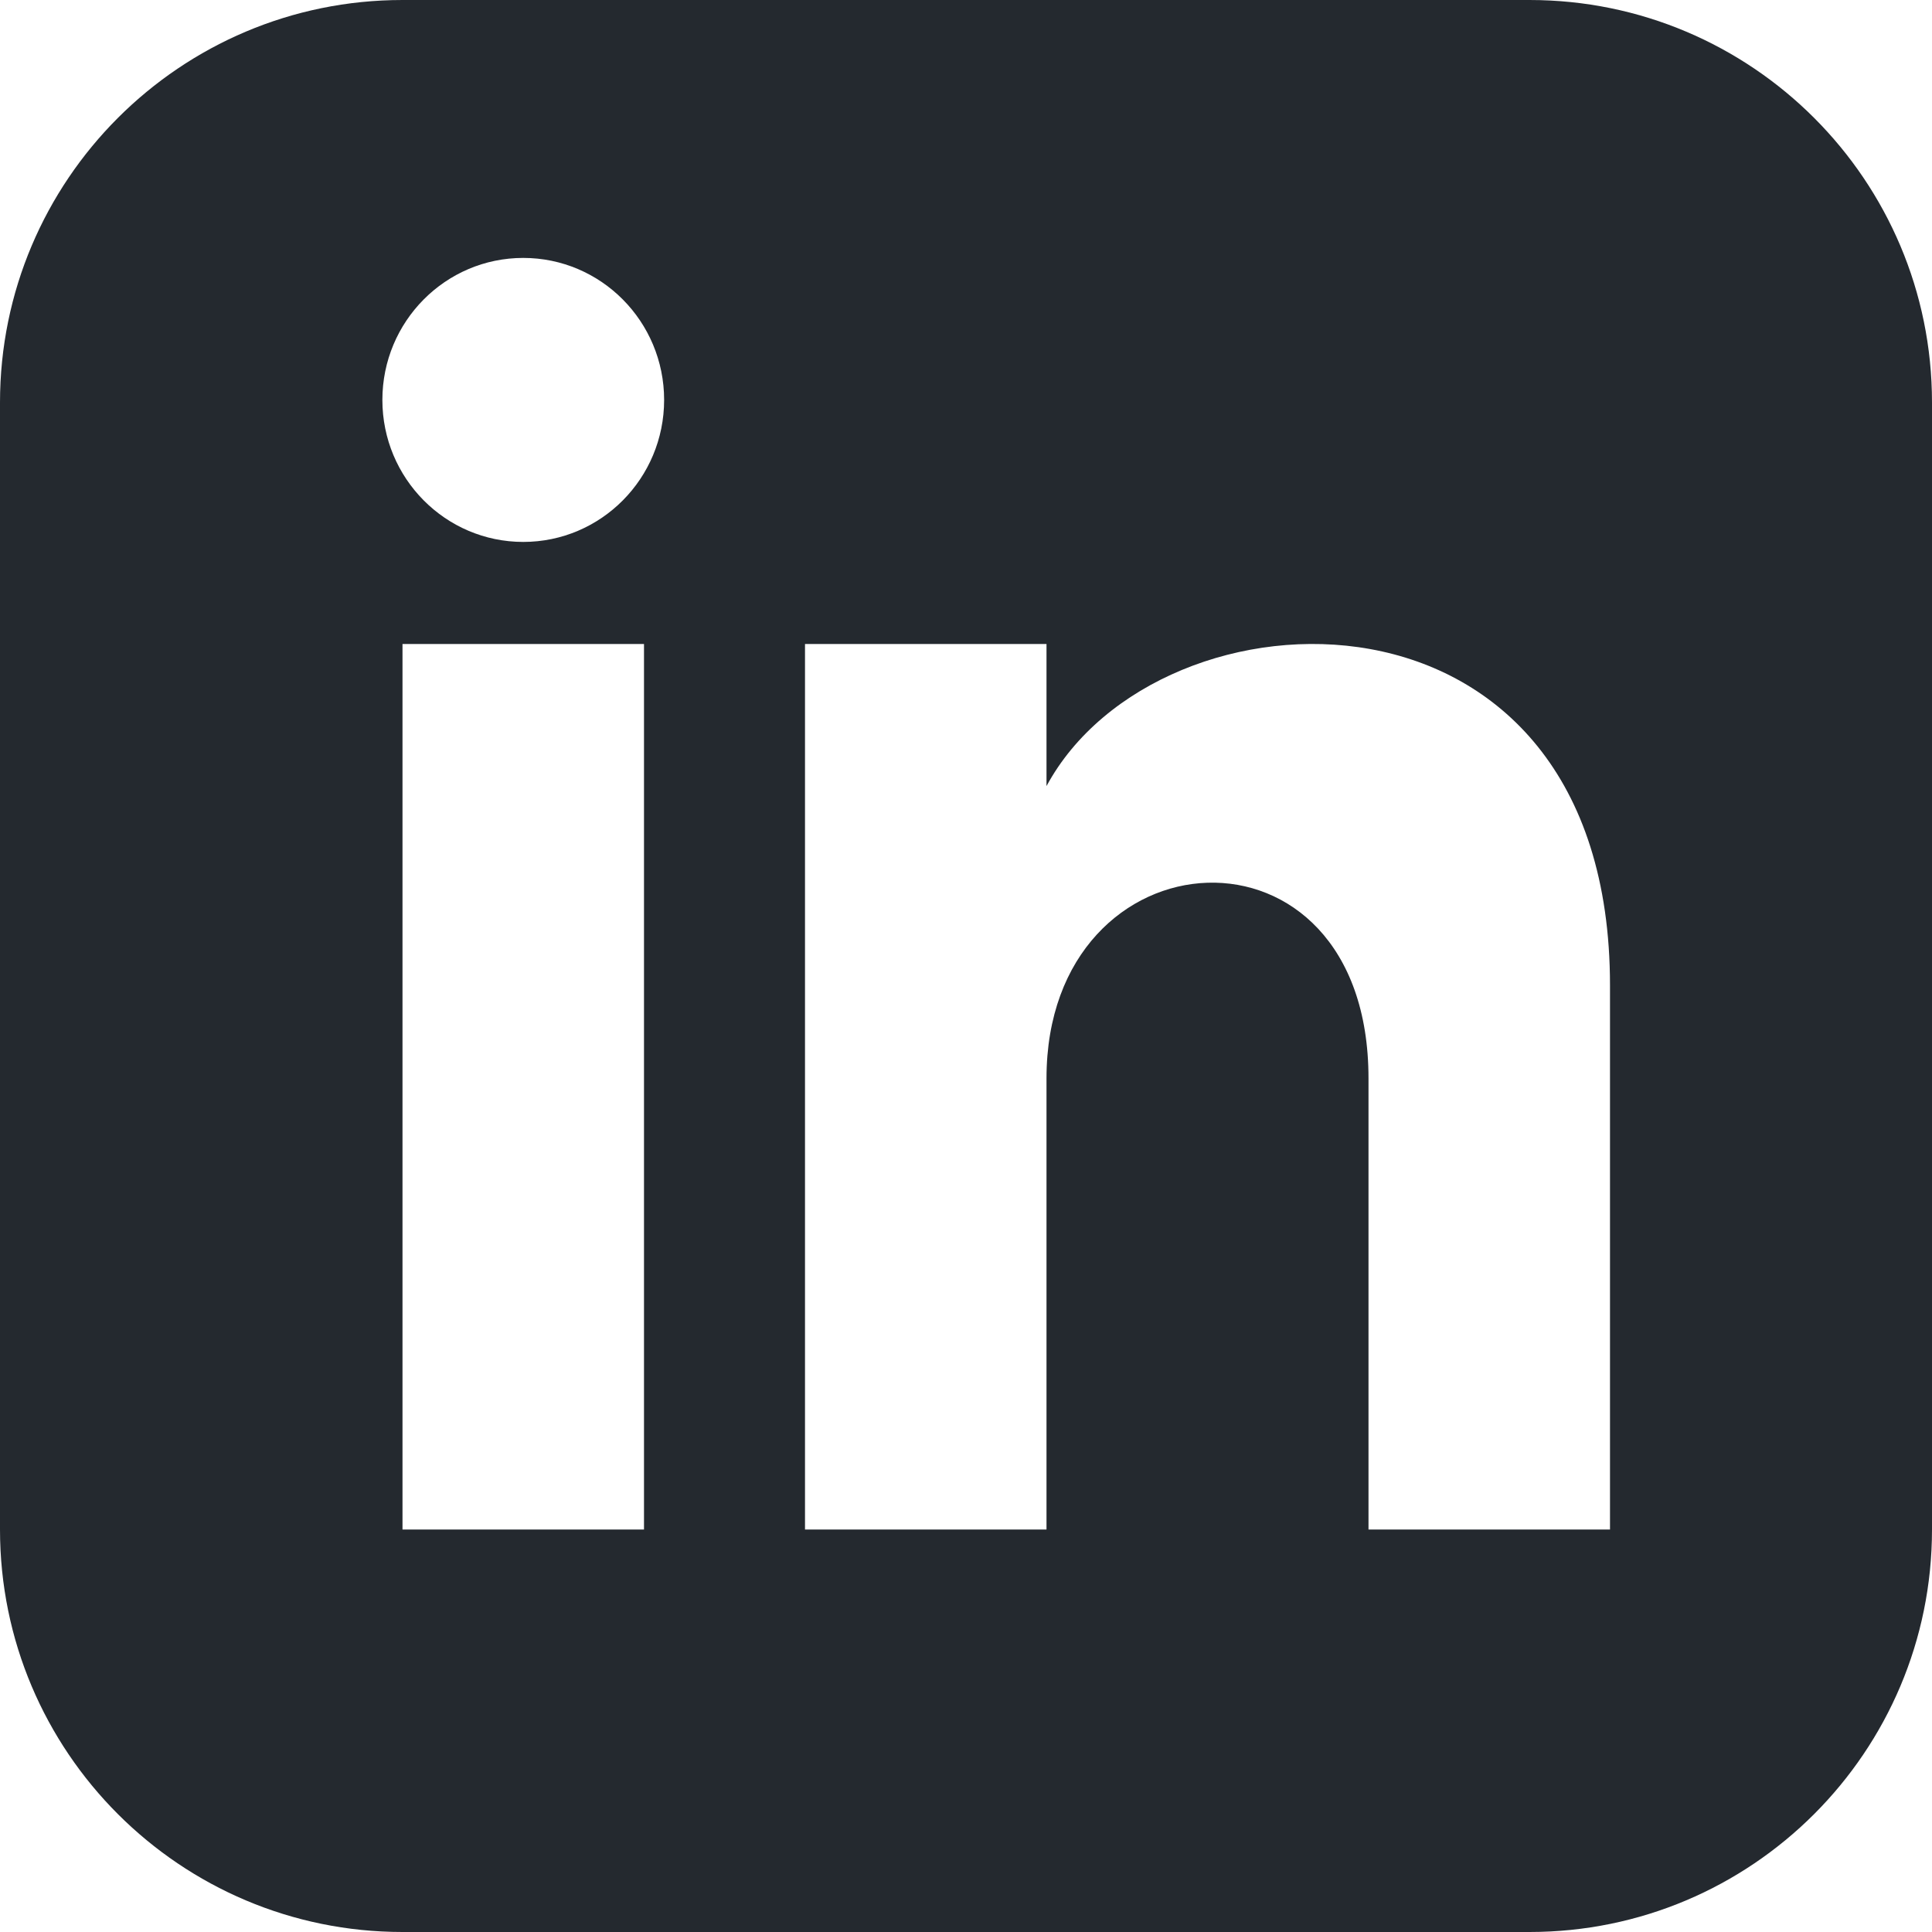
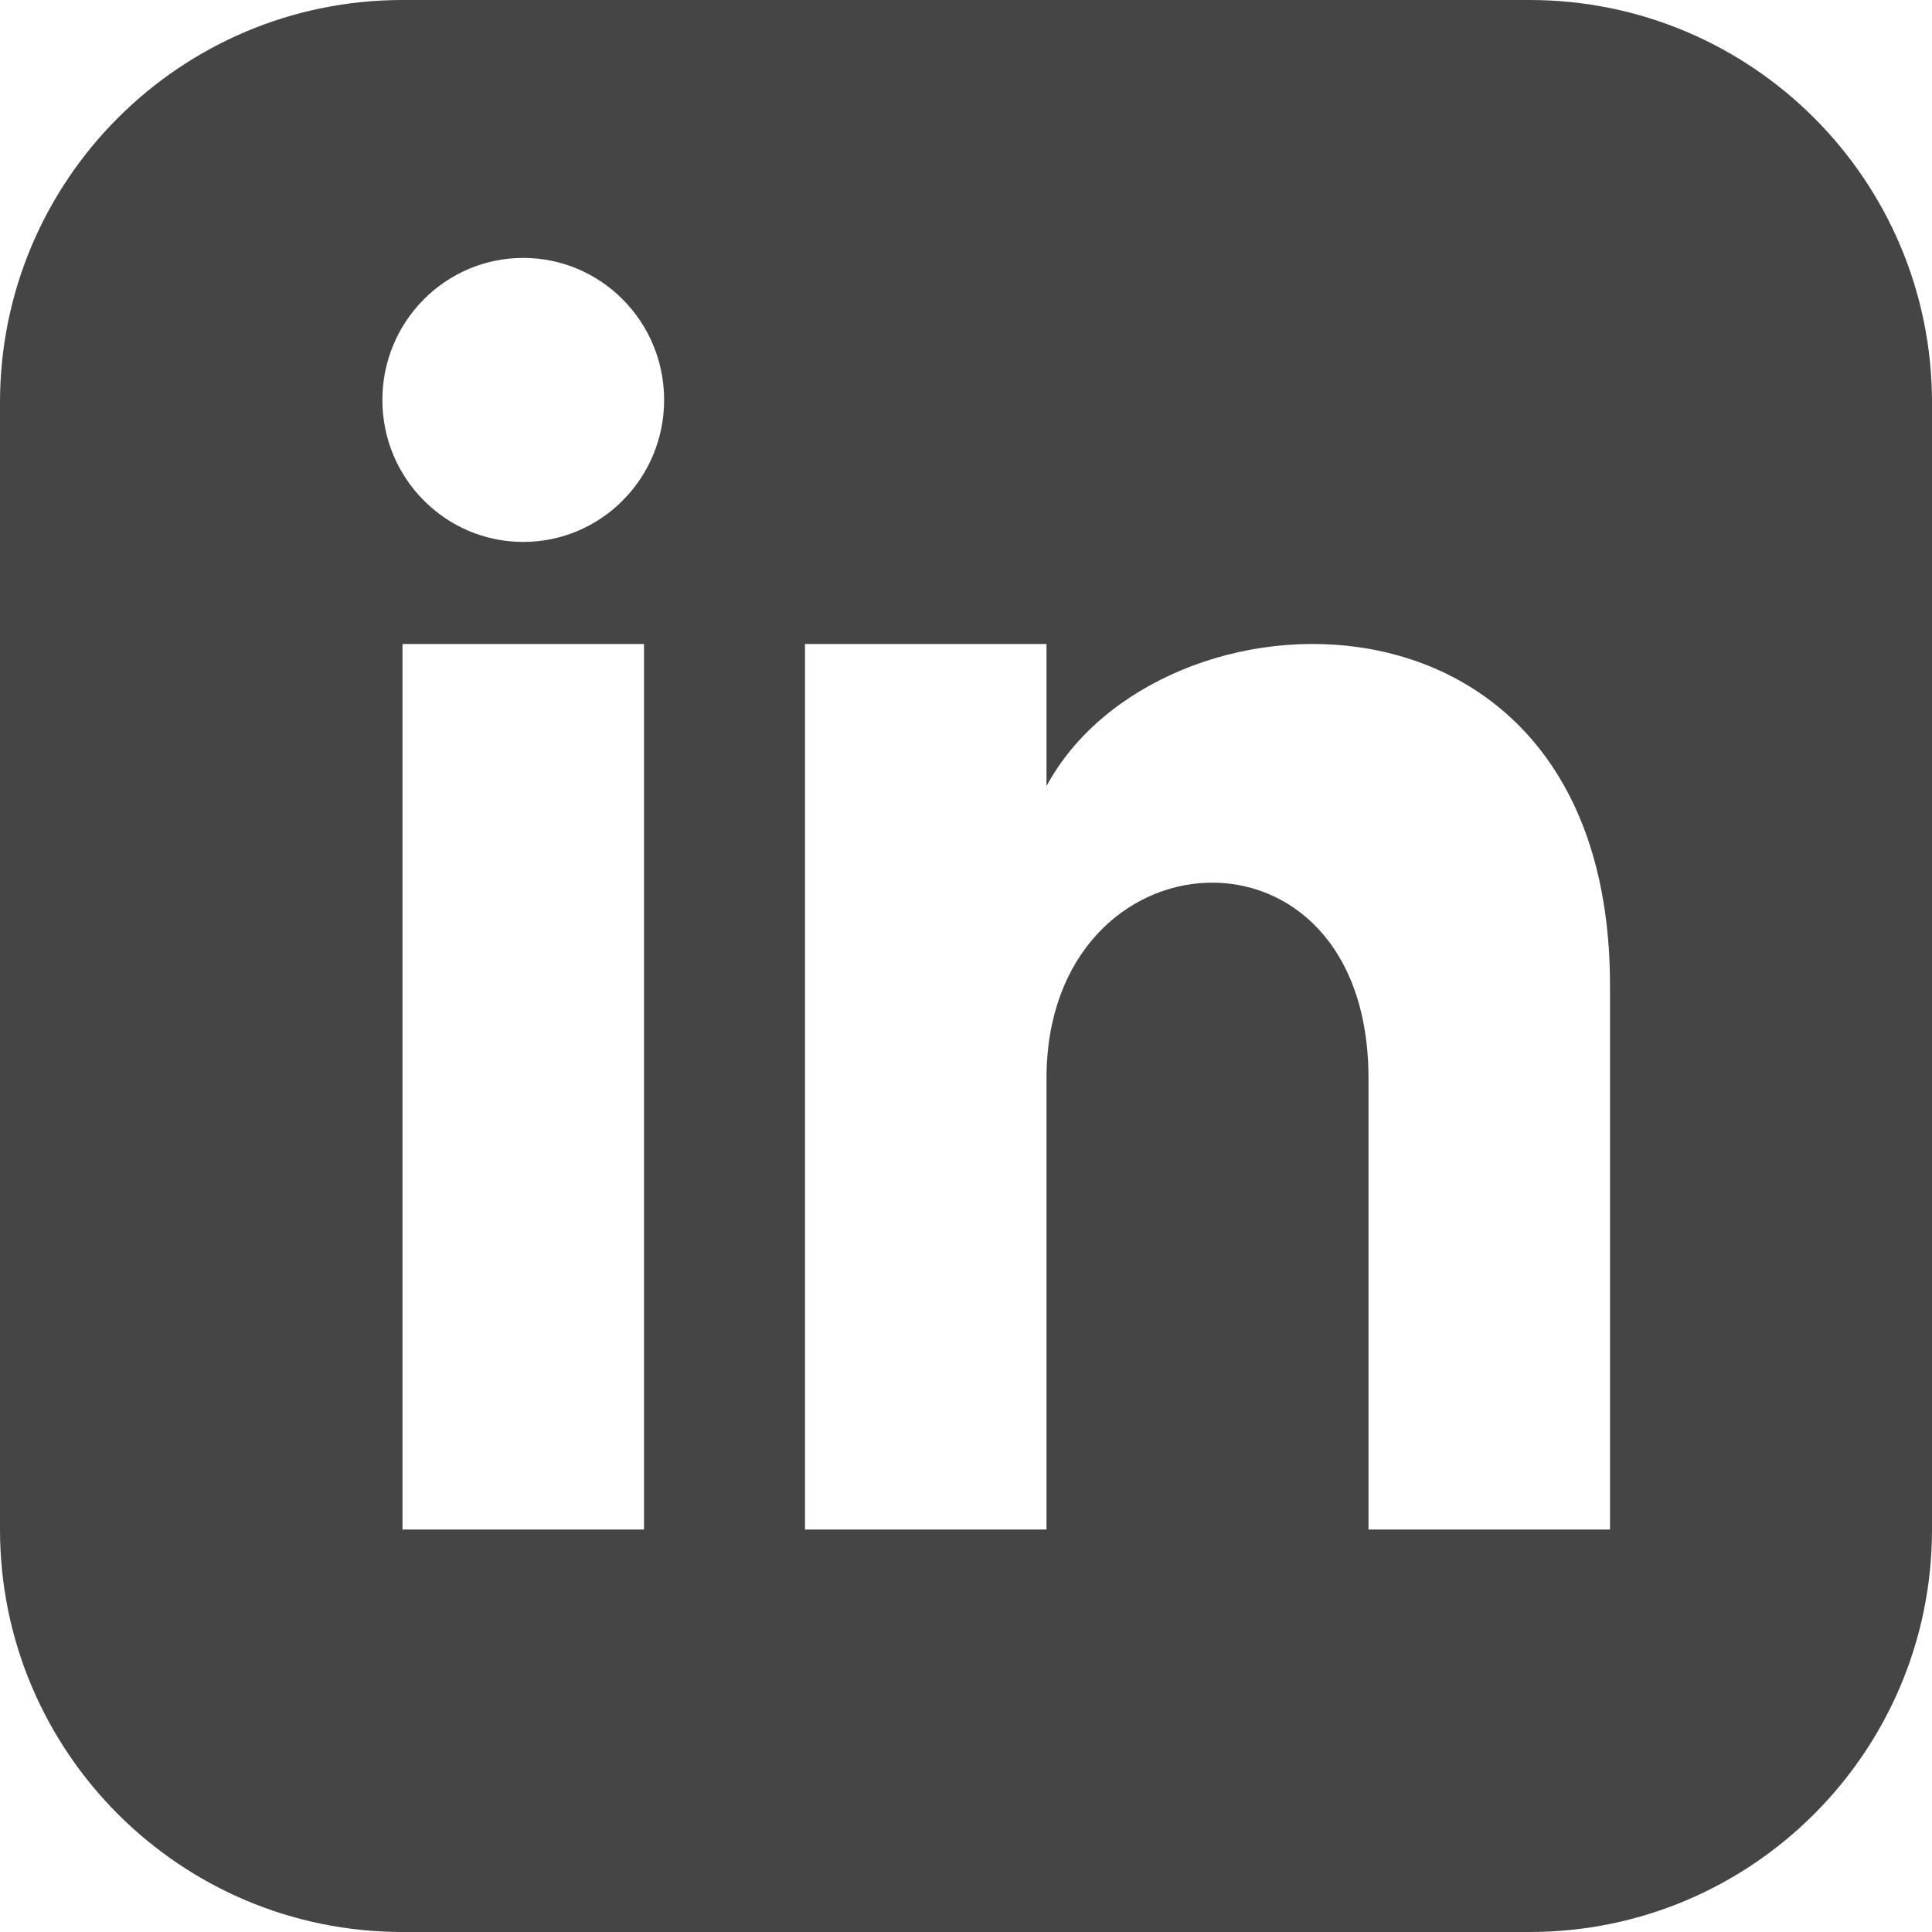
<svg xmlns="http://www.w3.org/2000/svg" width="24" height="24" viewBox="0 0 24 24">
-   <path fill-rule="evenodd" clip-rule="evenodd" d="M19 0h-14c-2.761 0-5 2.239-5 5v14c0 2.761 2.239 5 5 5h14c2.762 0 5-2.239 5-5v-14c0-2.761-2.238-5-5-5zm-11 19h-3v-11h3v11zm-1.5-12.268c-.966 0-1.75-.79-1.75-1.764s.784-1.764 1.75-1.764 1.75.79 1.75 1.764-.783 1.764-1.75 1.764zm13.5 12.268h-3v-5.604c0-3.368-4-3.113-4 0v5.604h-3v-11h3v1.765c1.396-2.586 7-2.777 7 2.476v6.759z" fill="#24292f" />
+   <path fill-rule="evenodd" clip-rule="evenodd" d="M19 0h-14c-2.761 0-5 2.239-5 5v14c0 2.761 2.239 5 5 5h14c2.762 0 5-2.239 5-5v-14c0-2.761-2.238-5-5-5zm-11 19h-3v-11h3v11zm-1.5-12.268c-.966 0-1.75-.79-1.75-1.764s.784-1.764 1.75-1.764 1.75.79 1.75 1.764-.783 1.764-1.75 1.764zm13.5 12.268h-3v-5.604c0-3.368-4-3.113-4 0v5.604h-3v-11h3v1.765c1.396-2.586 7-2.777 7 2.476v6.759z" fill="hsl(0, 0%, 27%)" />
</svg>
